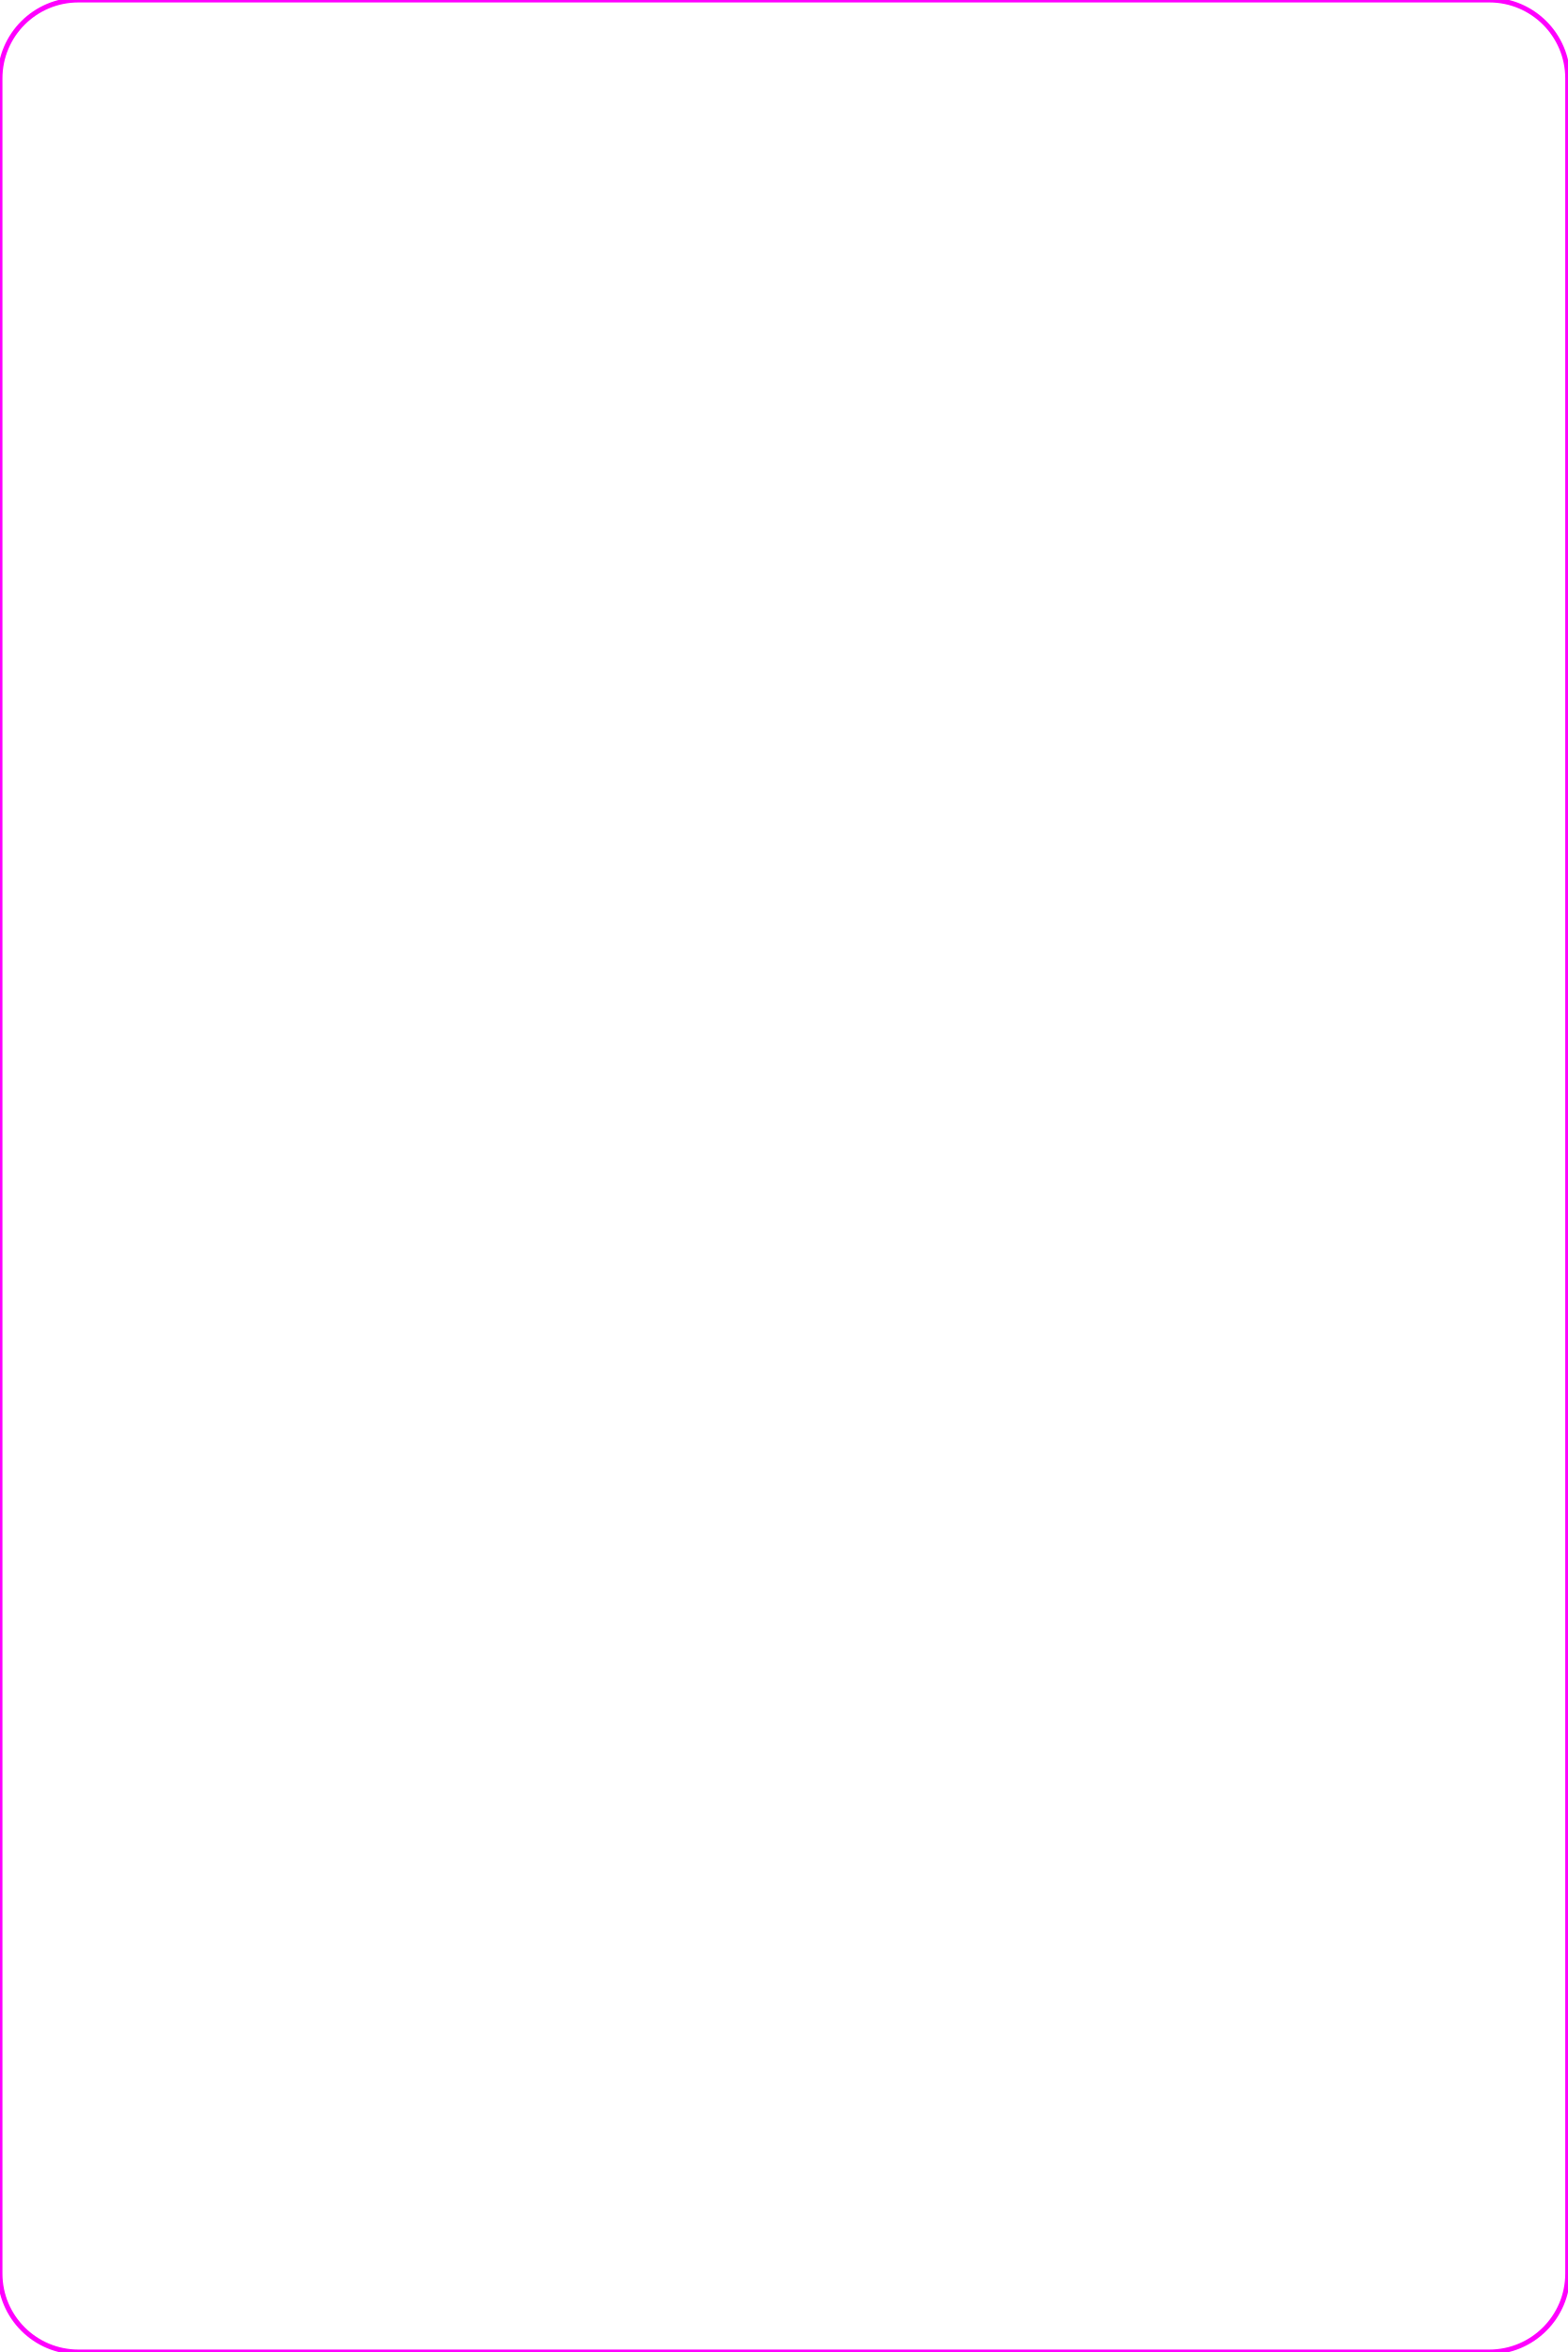
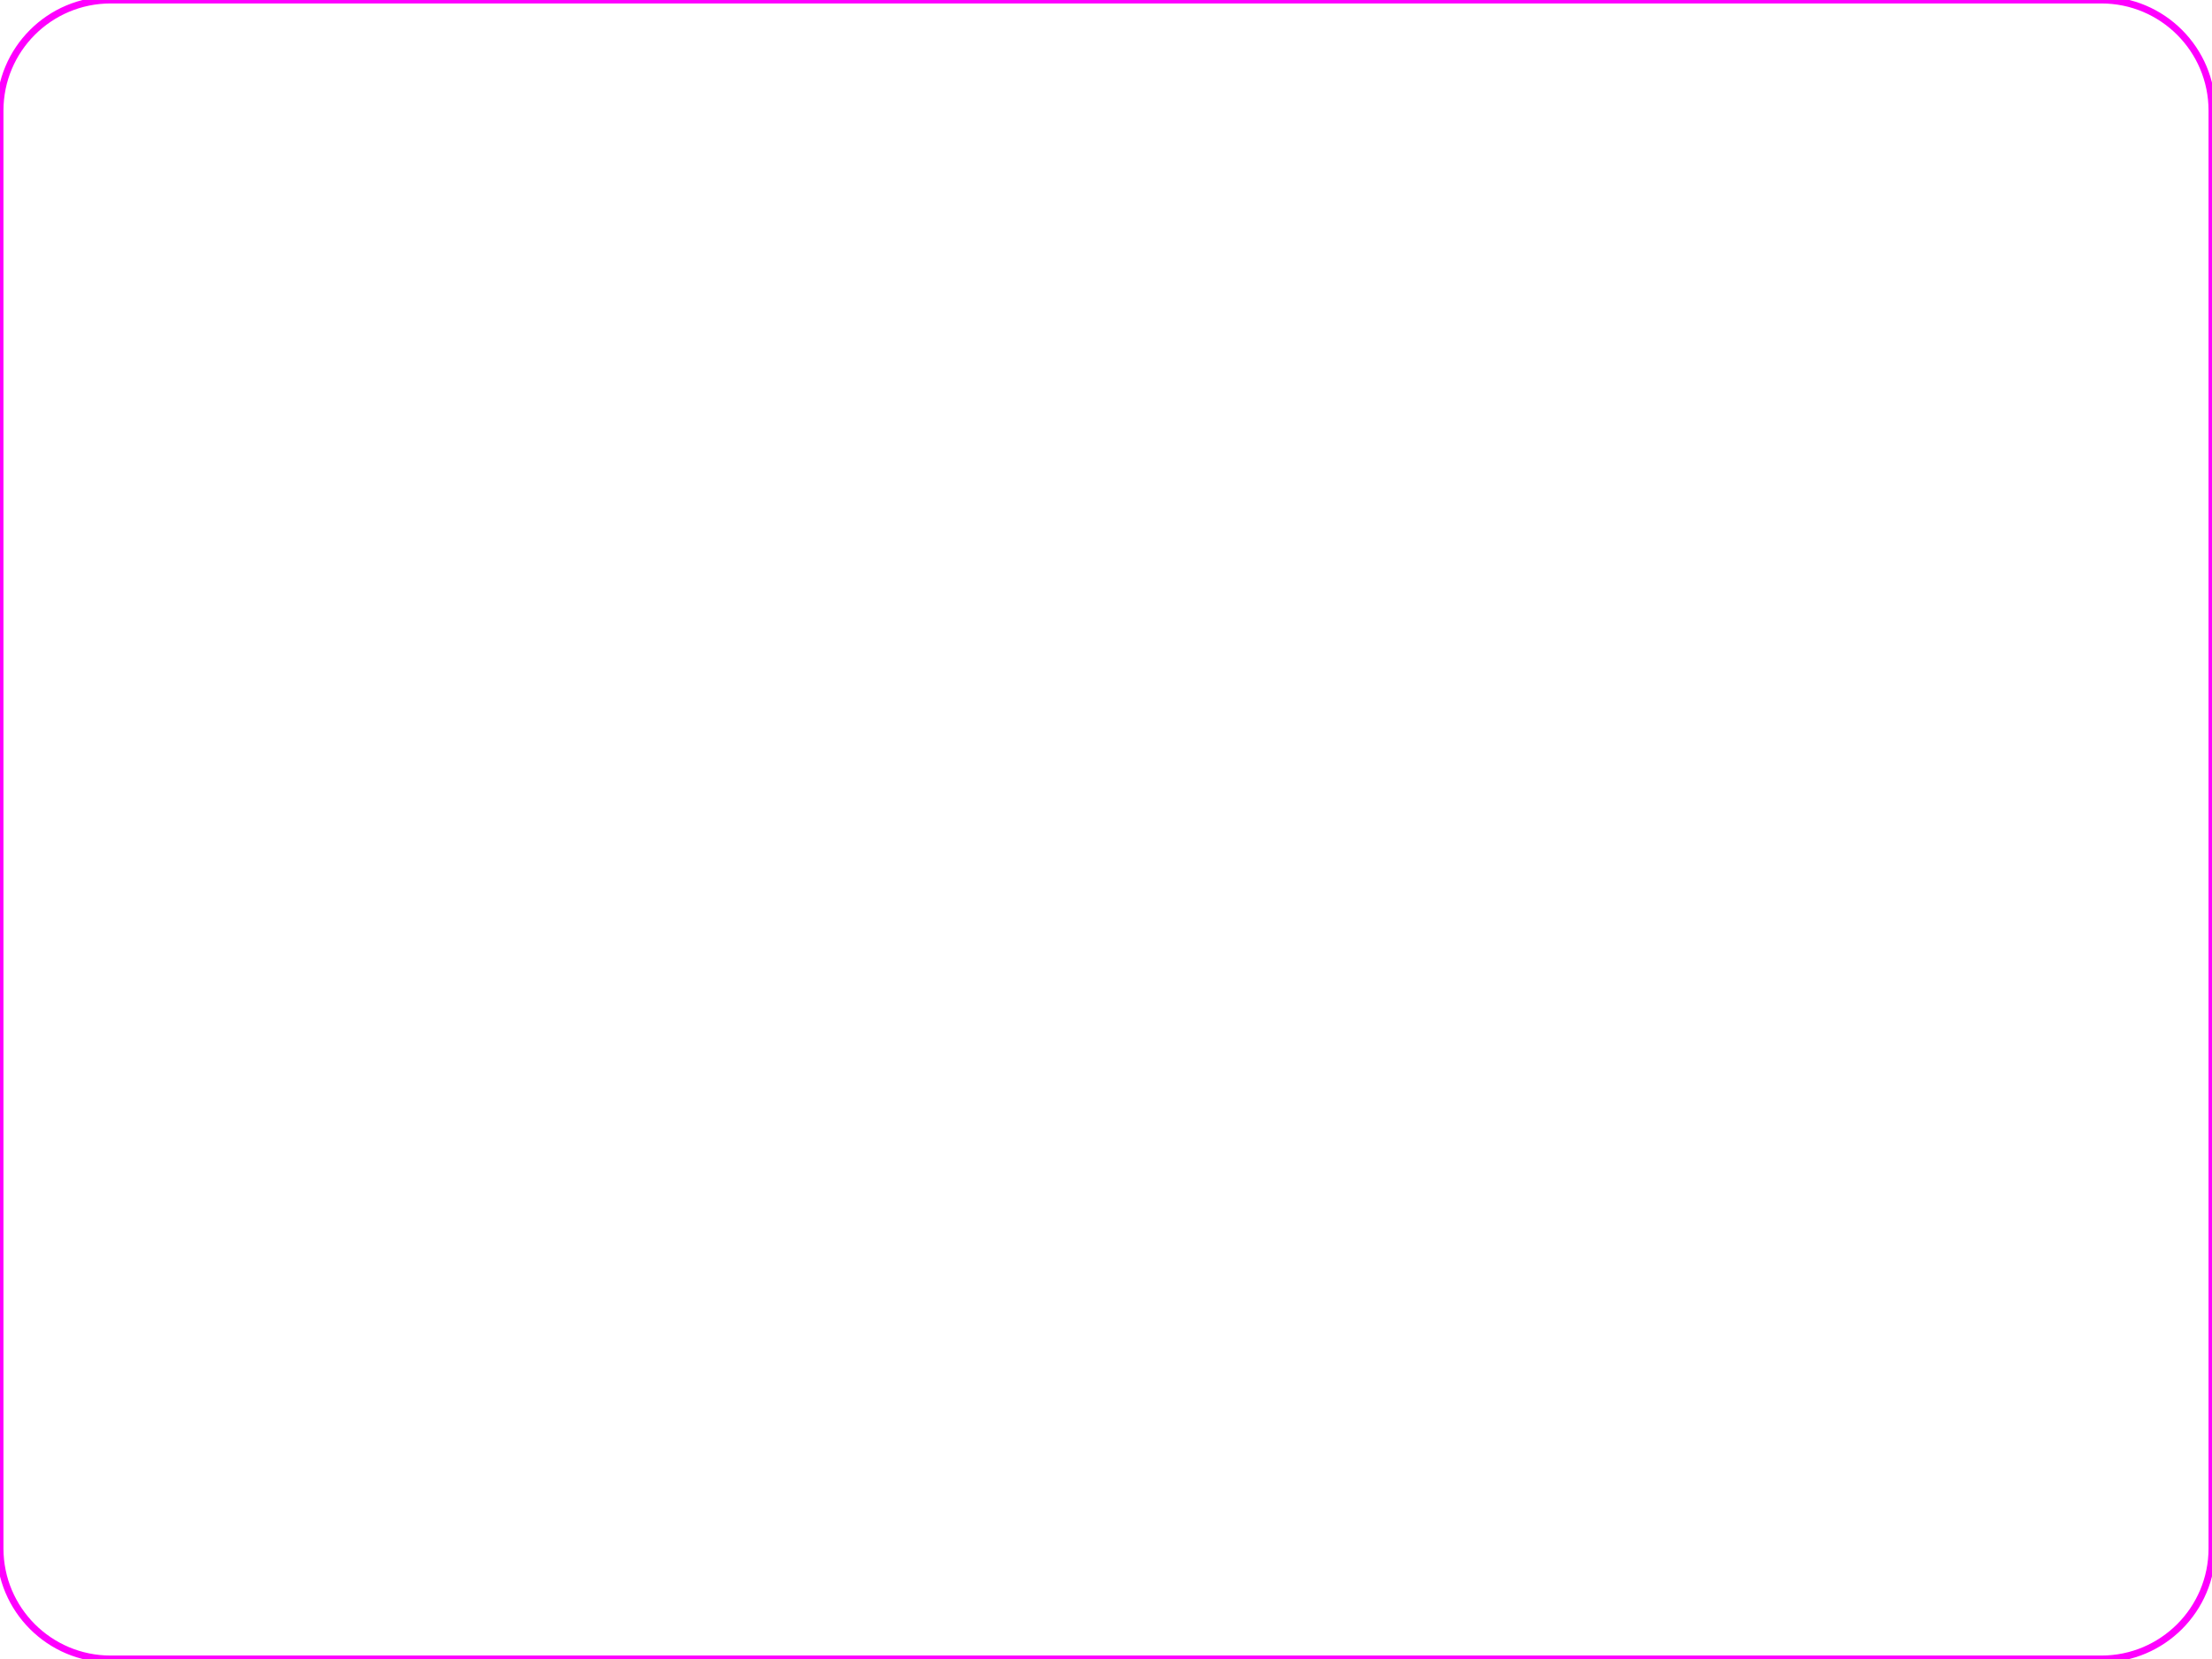
- <svg xmlns="http://www.w3.org/2000/svg" width="80mm" height="120mm" viewBox="0 0 80 120">
-   <path id="CutContour" d="M4,0 H76 A4,4 0 0 1 80,4 V116 A4,4 0 0 1 76,120 H4 A4,4 0 0 1 0,116 V4 A4,4 0 0 1 4,0Z" fill="none" stroke="#FF00FF" stroke-width="0.25" />
+ <svg xmlns="http://www.w3.org/2000/svg" width="80mm" height="60mm" viewBox="0 0 80 60">
+   <path id="CutContour" d="M4,0 H76 A4,4 0 0 1 80,4 V56 A4,4 0 0 1 76,60 H4 A4,4 0 0 1 0,56 V4 A4,4 0 0 1 4,0Z" fill="none" stroke="#FF00FF" stroke-width="0.25" />
</svg>
